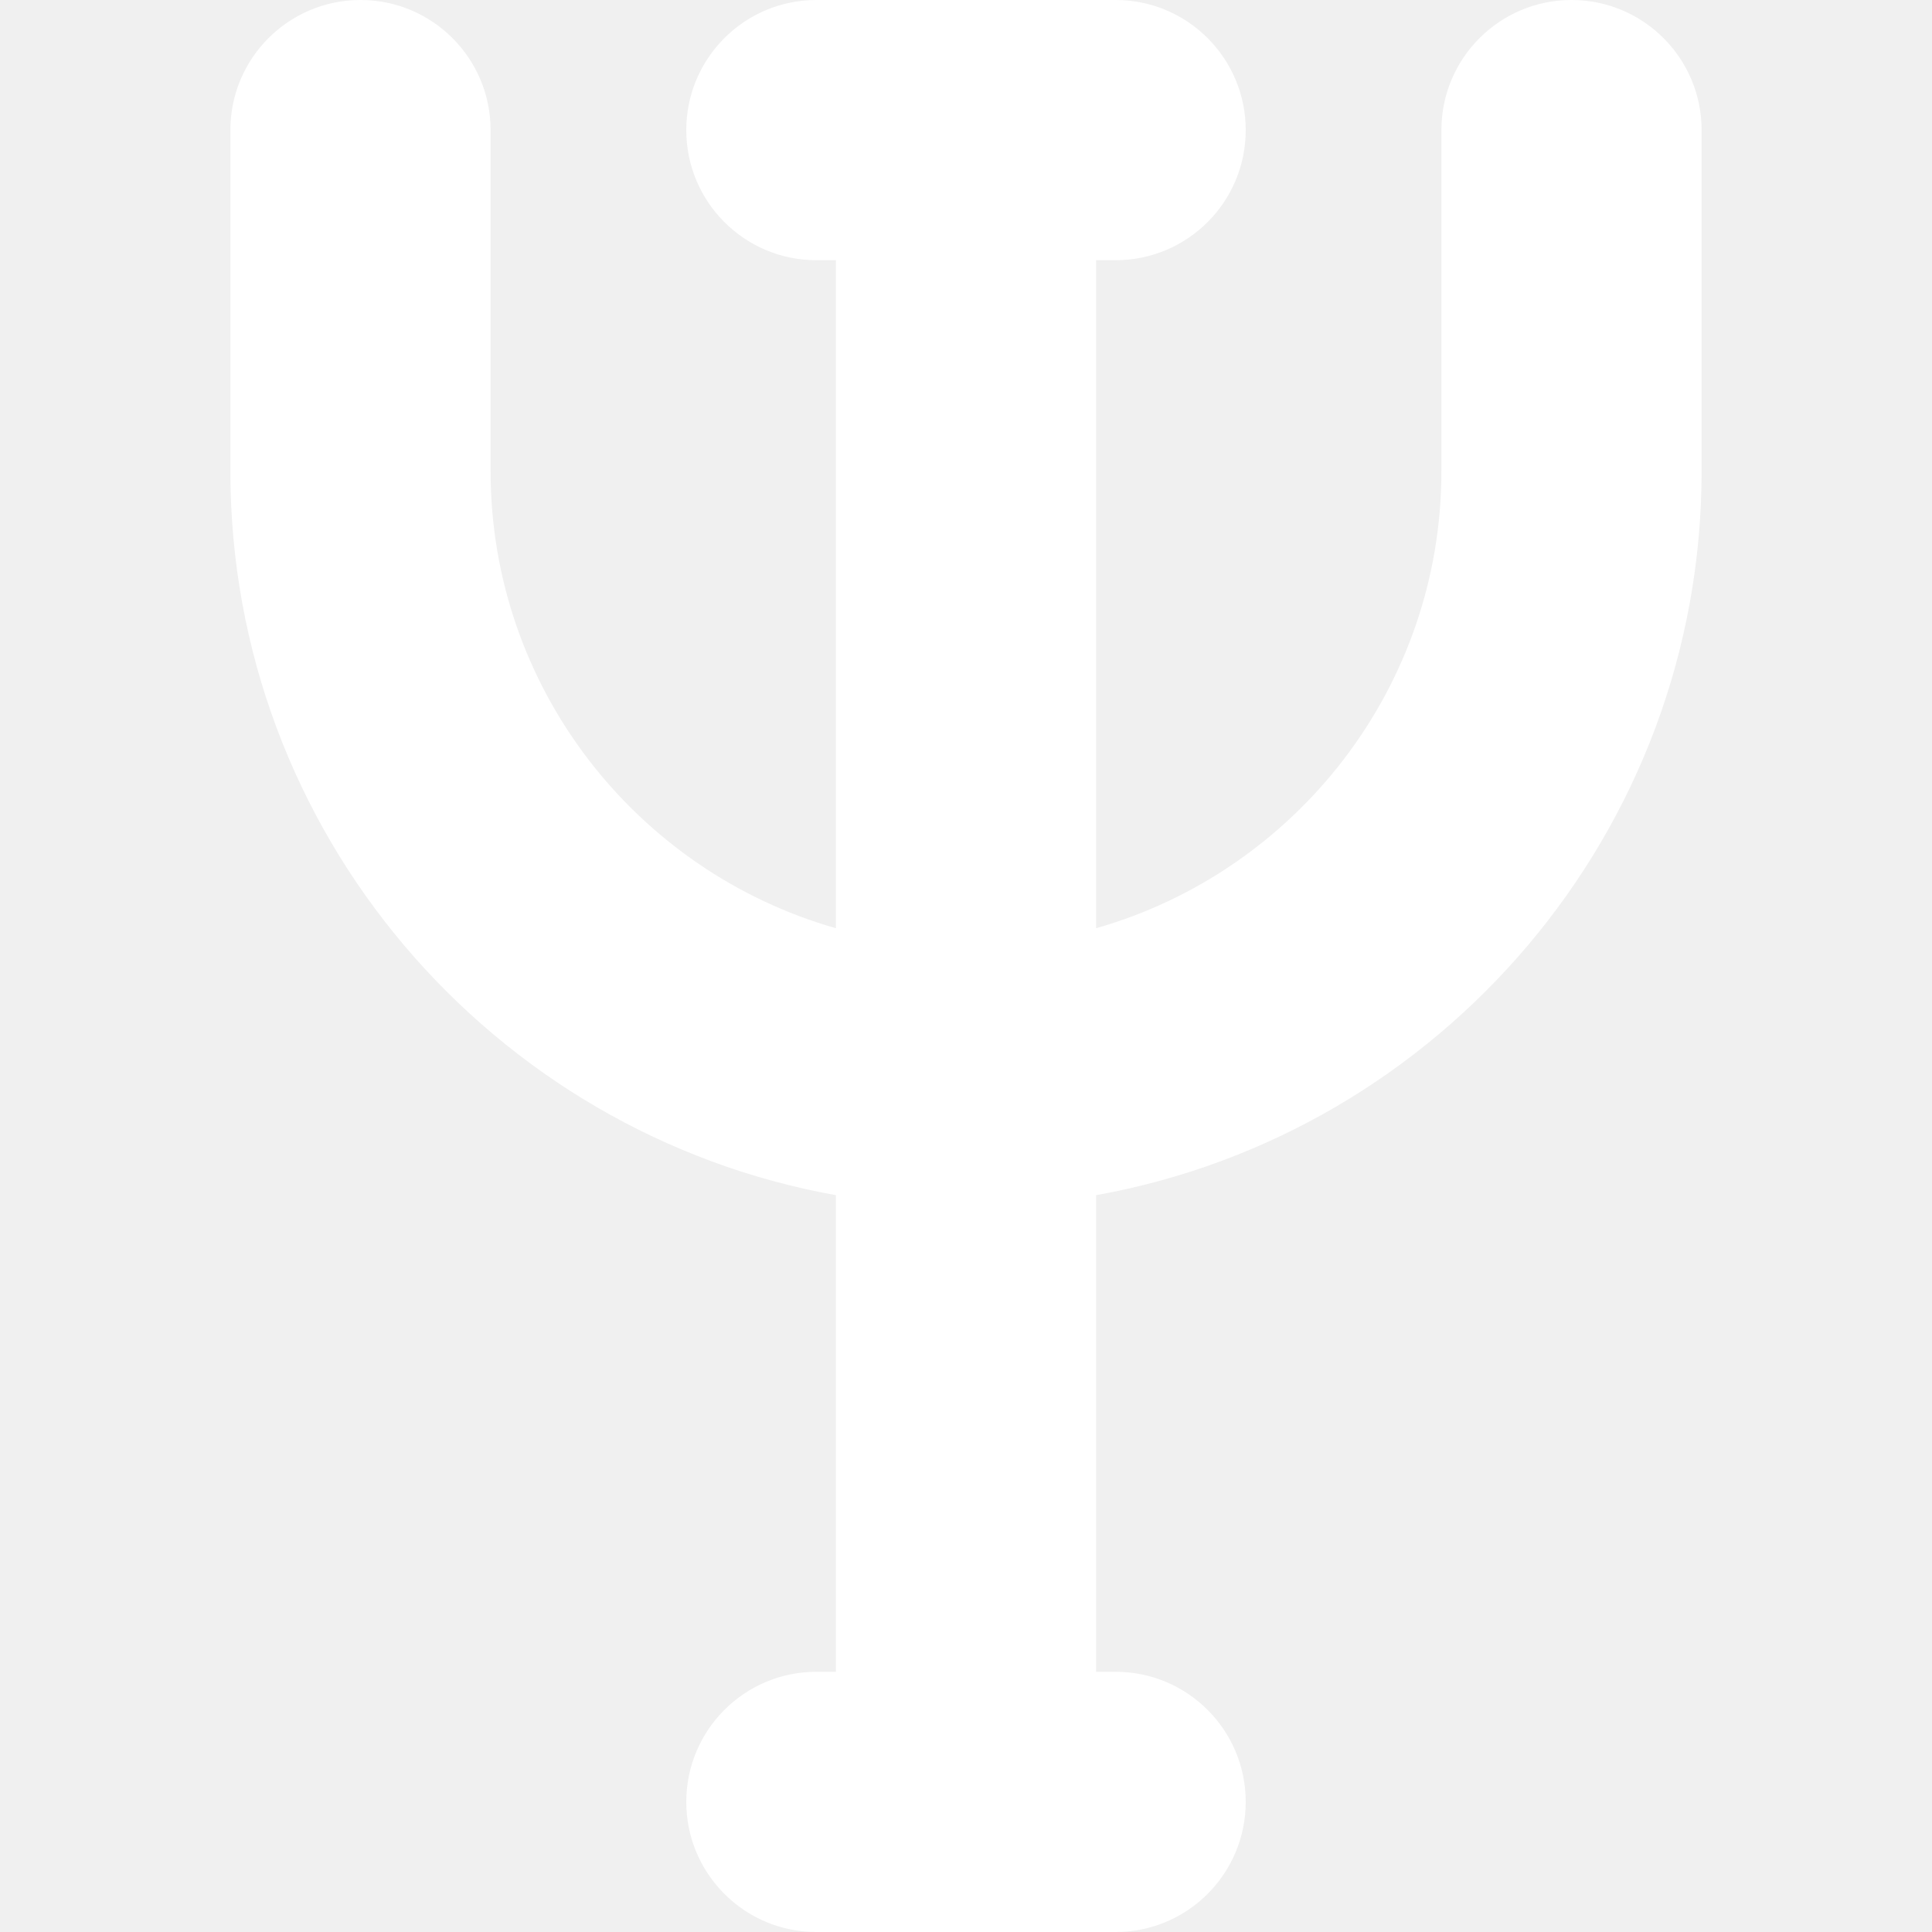
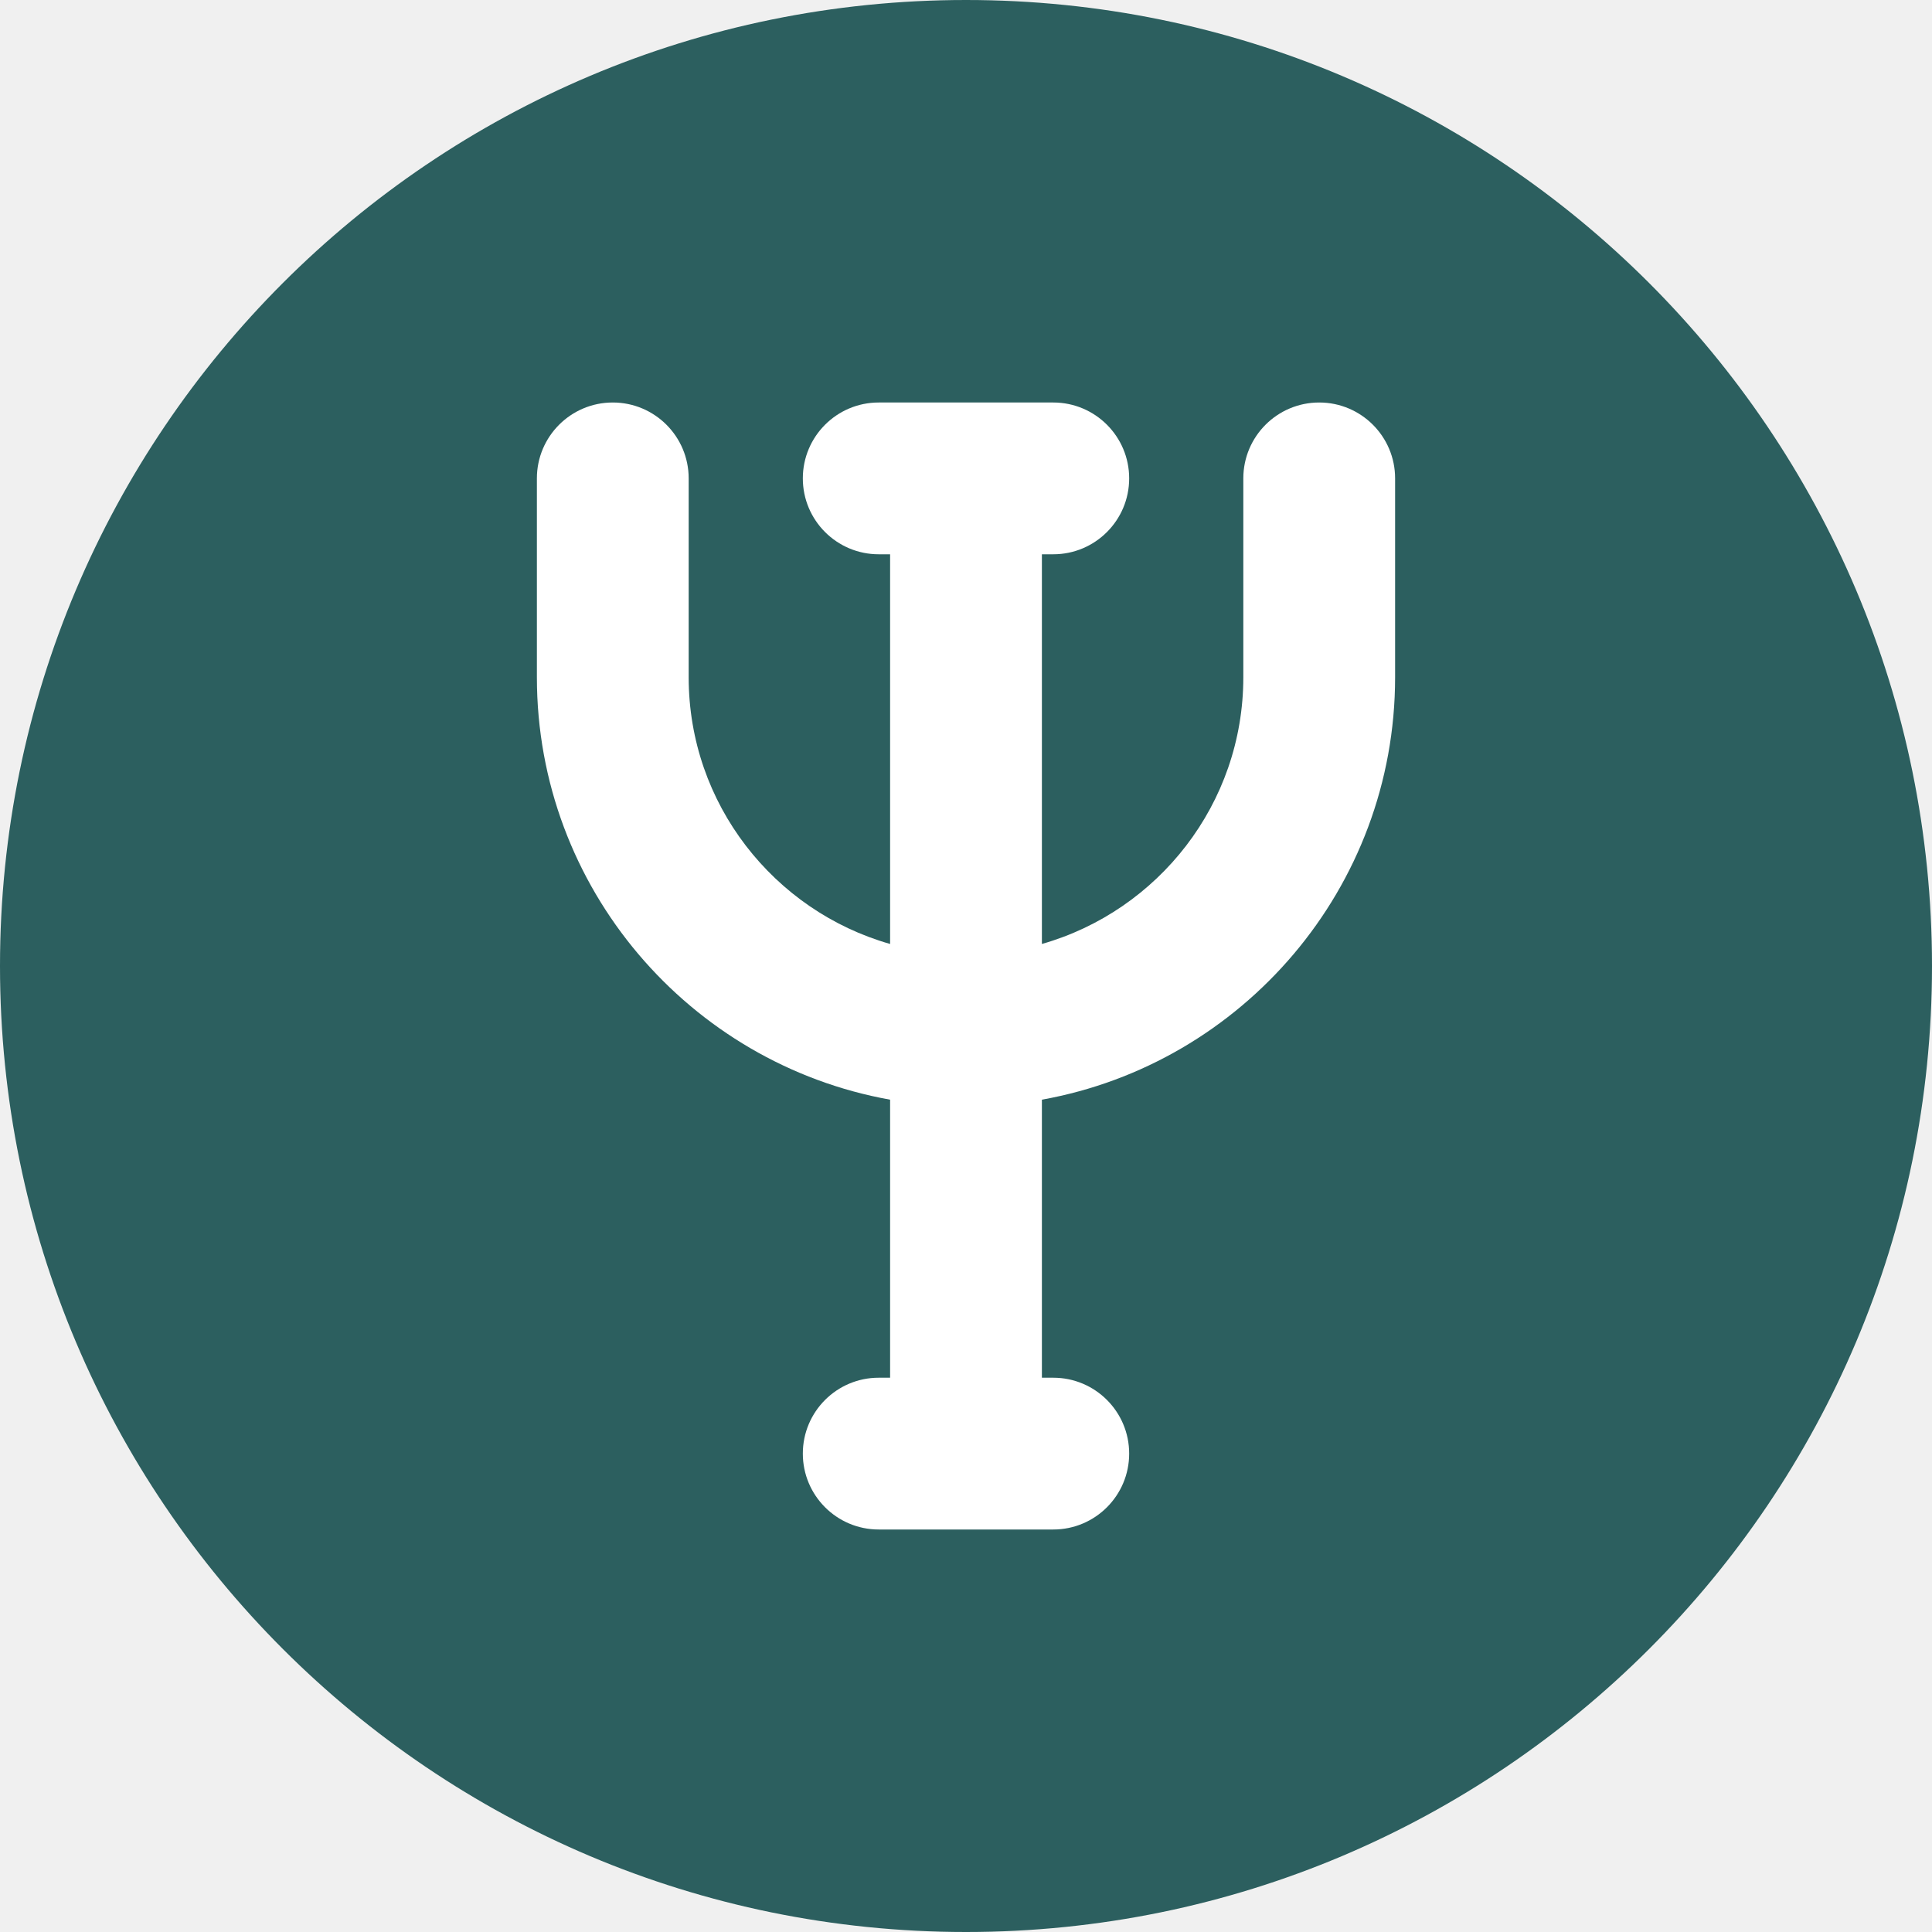
- <svg xmlns="http://www.w3.org/2000/svg" viewBox="0 0 297 297" fill="none" aria-hidden="true">
-   <path fill="#ffffff" d="M241.583,0c-11.046,0-20,8.954-20,20v52.416c0,33.364-22.48,61.556-53.083,70.279V40h3c11.046,0,20-8.954,20-20  s-8.954-20-20-20h-46c-11.046,0-20,8.954-20,20s8.954,20,20,20h3v102.695c-30.603-8.722-53.084-36.915-53.084-70.279V20  c0-11.046-8.954-20-20-20s-20,8.954-20,20v52.416c0,55.532,40.235,101.843,93.084,111.313V257h-3c-11.046,0-20,8.954-20,20  s8.954,20,20,20h46c11.046,0,20-8.954,20-20s-8.954-20-20-20h-3v-73.271c52.848-9.471,93.083-55.782,93.083-111.313V20  C261.583,8.954,252.629,0,241.583,0z" />
+ <svg xmlns="http://www.w3.org/2000/svg" viewBox="0 0 96 96" width="96" height="96" fill="none" aria-hidden="true">
+   <circle cx="48" cy="48" r="48" fill="#2C5F5F" />
+   <g transform="translate(20 20) scale(0.1885522)">
+     <path fill="#ffffff" d="M241.583,0c-11.046,0-20,8.954-20,20v52.416c0,33.364-22.48,61.556-53.083,70.279V40h3c11.046,0,20-8.954,20-20s-8.954-20-20-20h-46c-11.046,0-20,8.954-20,20s8.954,20,20,20h3v102.695c-30.603-8.722-53.084-36.915-53.084-70.279V20c0-11.046-8.954-20-20-20s-20,8.954-20,20v52.416c0,55.532,40.235,101.843,93.084,111.313V257h-3c-11.046,0-20,8.954-20,20s8.954,20,20,20h46c11.046,0,20-8.954,20-20s-8.954-20-20-20h-3v-73.271c52.848-9.471,93.083-55.782,93.083-111.313V20C261.583,8.954,252.629,0,241.583,0z" />
+   </g>
</svg>
